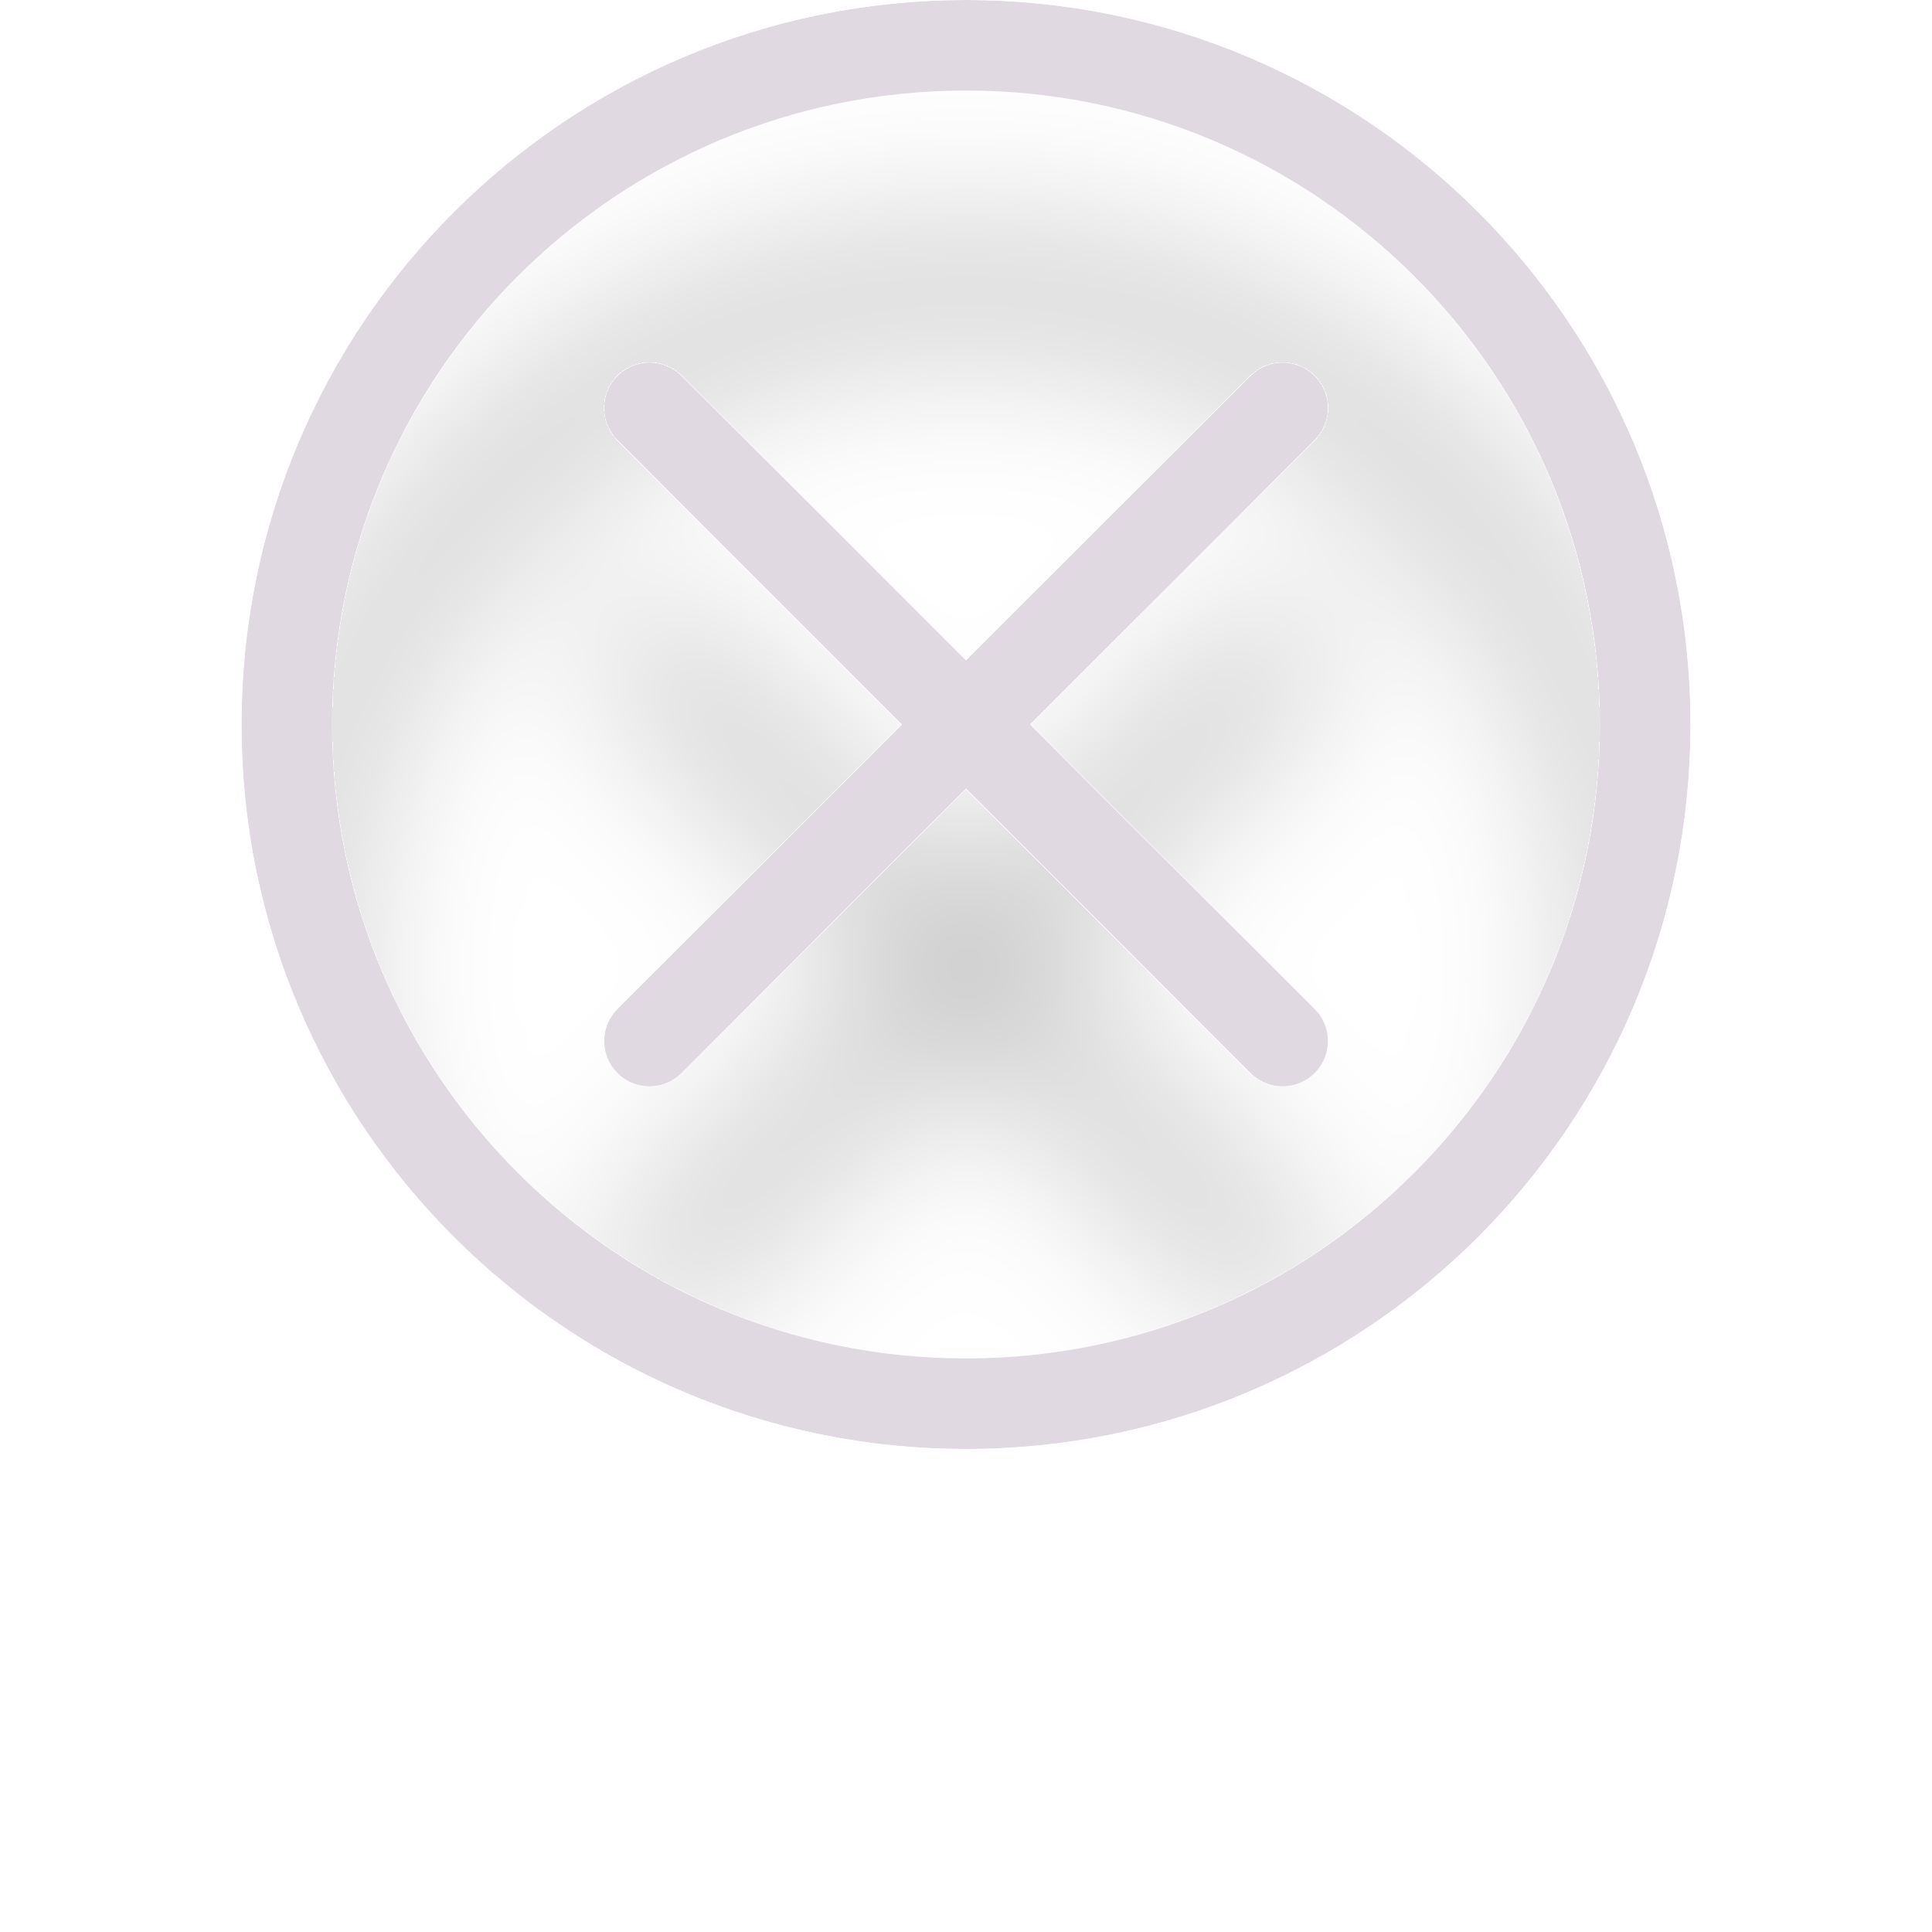
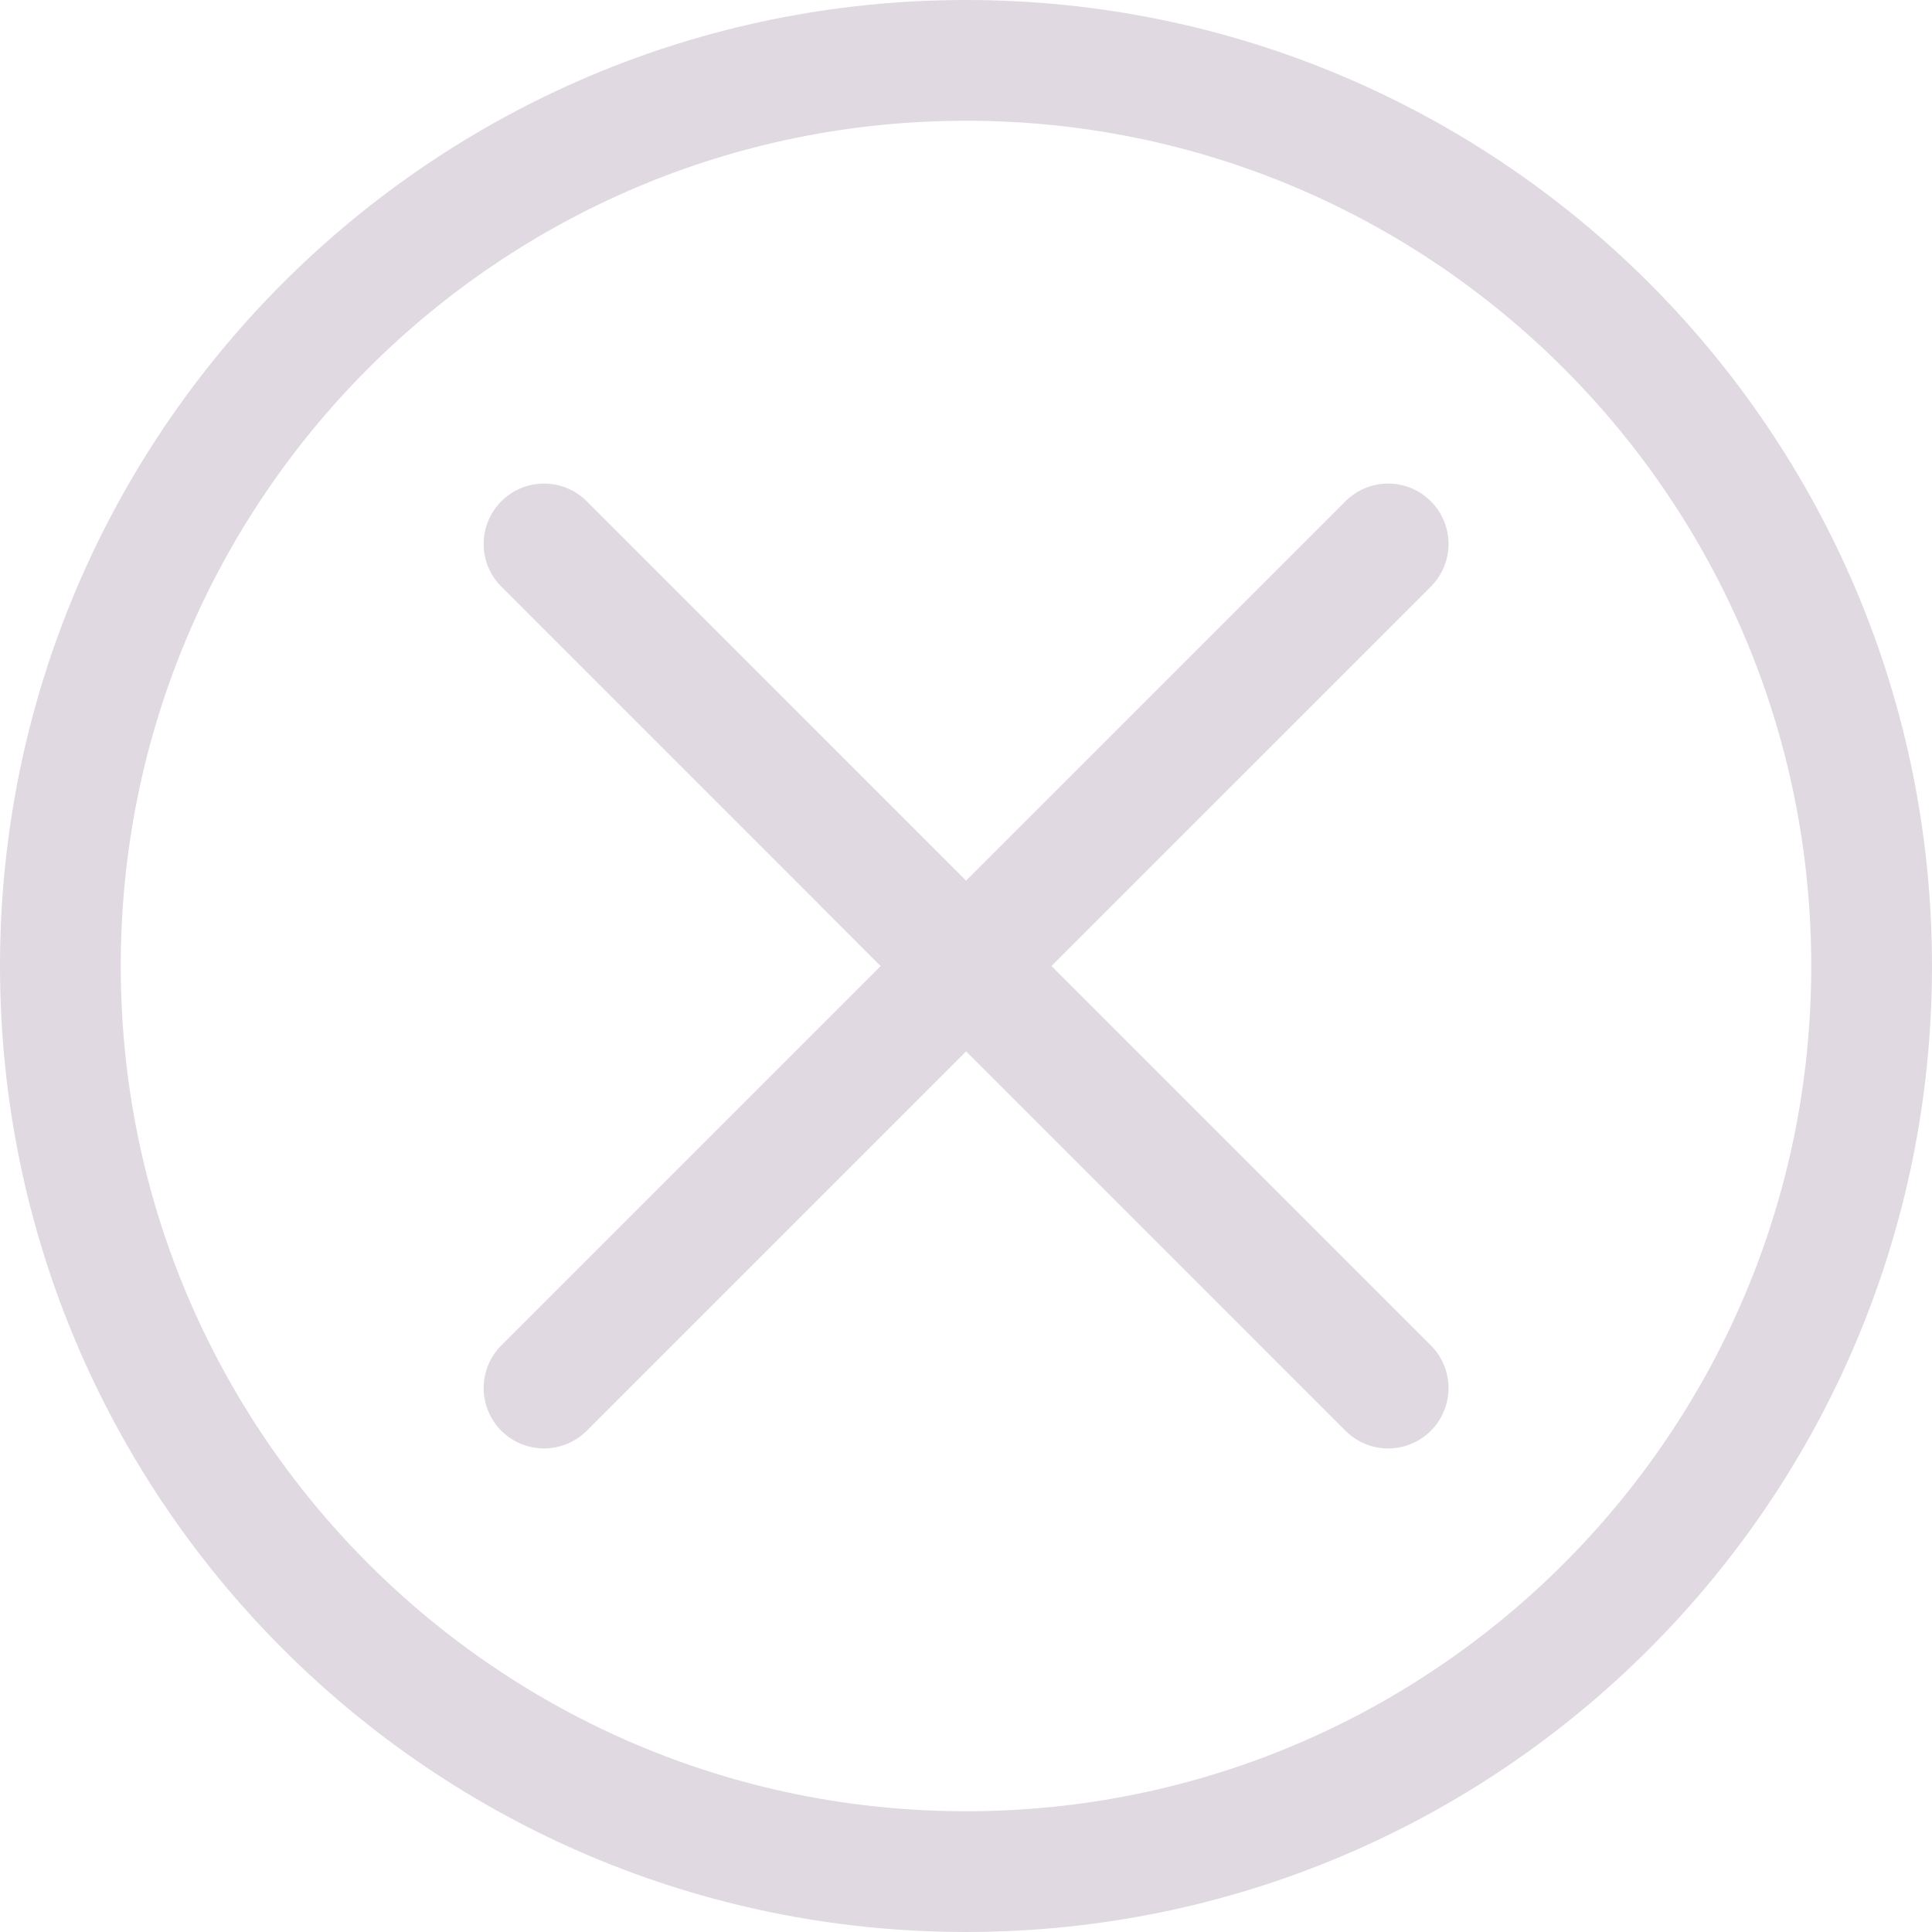
- <svg xmlns="http://www.w3.org/2000/svg" viewBox="0 0 32 32" width="32" height="32" fill="none">
+ <svg xmlns="http://www.w3.org/2000/svg" viewBox="0 0 24 24" width="24" height="24" fill="none" clip-path="url(#clipPath_0)" customFrame="url(#clipPath_0)">
  <defs>
-     <g id="pixso_custom_effect_0">
-       <effect x="0" y="4" visibility="visible" fill="rgb(0,0,0)" fill-opacity="0.25" effectType="dropShadow" stdDeviation="4" radius="0" />
-     </g>
-     <filter id="filter_0" width="32" height="32" x="0" y="0" filterUnits="userSpaceOnUse" customEffect="url(#pixso_custom_effect_0)" color-interpolation-filters="sRGB">
-       <feFlood flood-opacity="0" result="BackgroundImageFix" />
-       <feColorMatrix result="hardAlpha" in="SourceAlpha" type="matrix" values="0 0 0 0 0 0 0 0 0 0 0 0 0 0 0 0 0 0 127 0 " />
-       <feOffset dx="0" dy="4" in="hardAlpha" />
-       <feGaussianBlur stdDeviation="1.333" />
-       <feComposite k2="-1" k3="1" in2="hardAlpha" operator="out" />
-       <feColorMatrix type="matrix" values="0 0 0 0 0 0 0 0 0 0 0 0 0 0 0 0 0 0 0.25 0 " />
-       <feBlend result="effect_dropShadow_1" in2="BackgroundImageFix" mode="normal" />
-       <feBlend result="shape" in="SourceGraphic" in2="effect_dropShadow_1" mode="normal" />
-     </filter>
-     <clipPath id="clipPath_4">
-       <rect width="24" height="24" x="4" y="0" rx="12" fill="rgb(255,255,255)" />
+     <clipPath id="clipPath_0">
+       <rect width="24" height="24" x="0" y="0" rx="12" fill="rgb(255,255,255)" />
    </clipPath>
  </defs>
-   <g clip-path="url(#clipPath_4)" filter="url(#filter_0)" customFrame="url(#clipPath_4)">
-     <rect id="cancel" width="24" height="24" x="4" y="0" rx="12" fill="rgb(255,255,255)" fill-opacity="0" />
-     <rect id="cancel" width="22.5" height="22.5" x="4.75" y="0.75" rx="11.25" stroke="rgb(224.673,217.179,225.25)" stroke-width="1.5" />
-     <path id="Vector" d="M10.758 17.243L16.001 12L21.244 17.243M21.244 6.757L16 12L10.758 6.757" fill-rule="nonzero" stroke="rgb(224.673,217.179,225.25)" stroke-linecap="round" stroke-linejoin="round" stroke-width="1.5" />
-   </g>
+   <rect id="Property 1=Default" width="24" height="24" x="0" y="0" rx="12" fill="rgb(255,255,255)" fill-opacity="0" />
+   <rect id="Property 1=Default" width="22.5" height="22.5" x="0.75" y="0.75" rx="11.25" stroke="rgb(224.673,217.179,225.25)" stroke-width="1.5" />
+   <path id="Vector" d="M6.758 17.243L12.001 12L17.244 17.243M17.244 6.757L12 12L6.758 6.757" fill-rule="nonzero" stroke="rgb(224.673,217.179,225.25)" stroke-linecap="round" stroke-linejoin="round" stroke-width="1.5" />
</svg>
